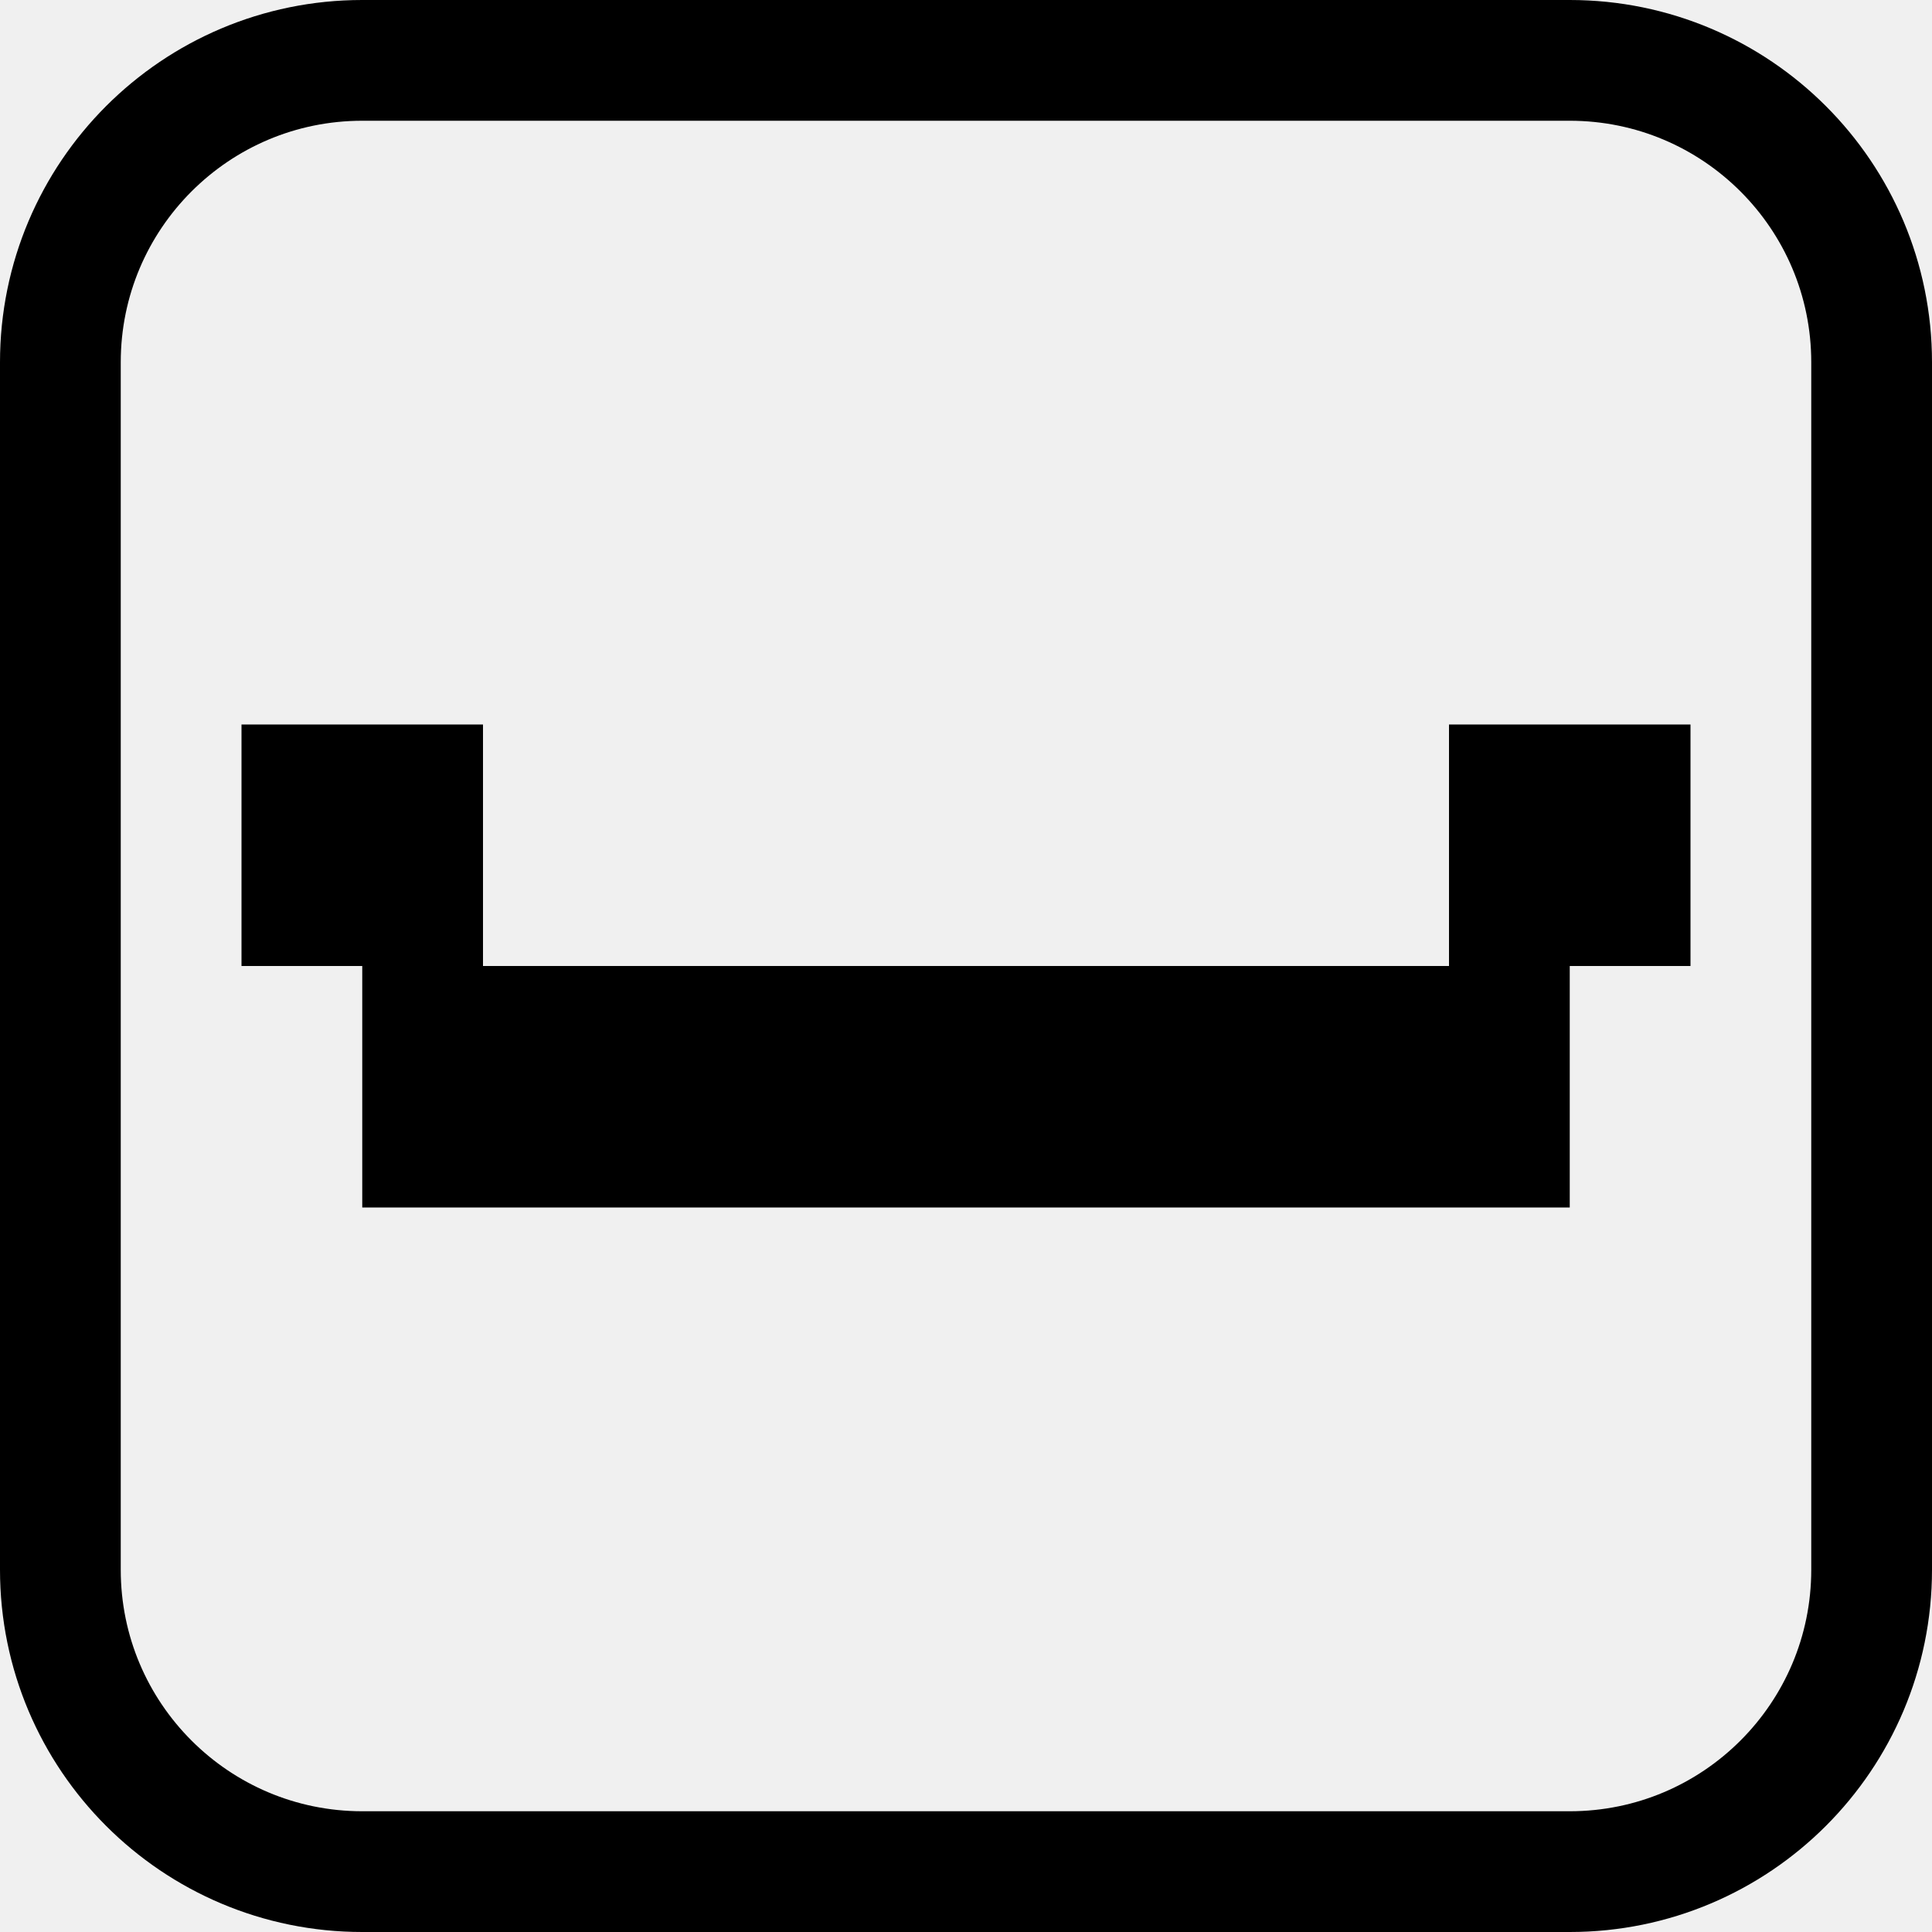
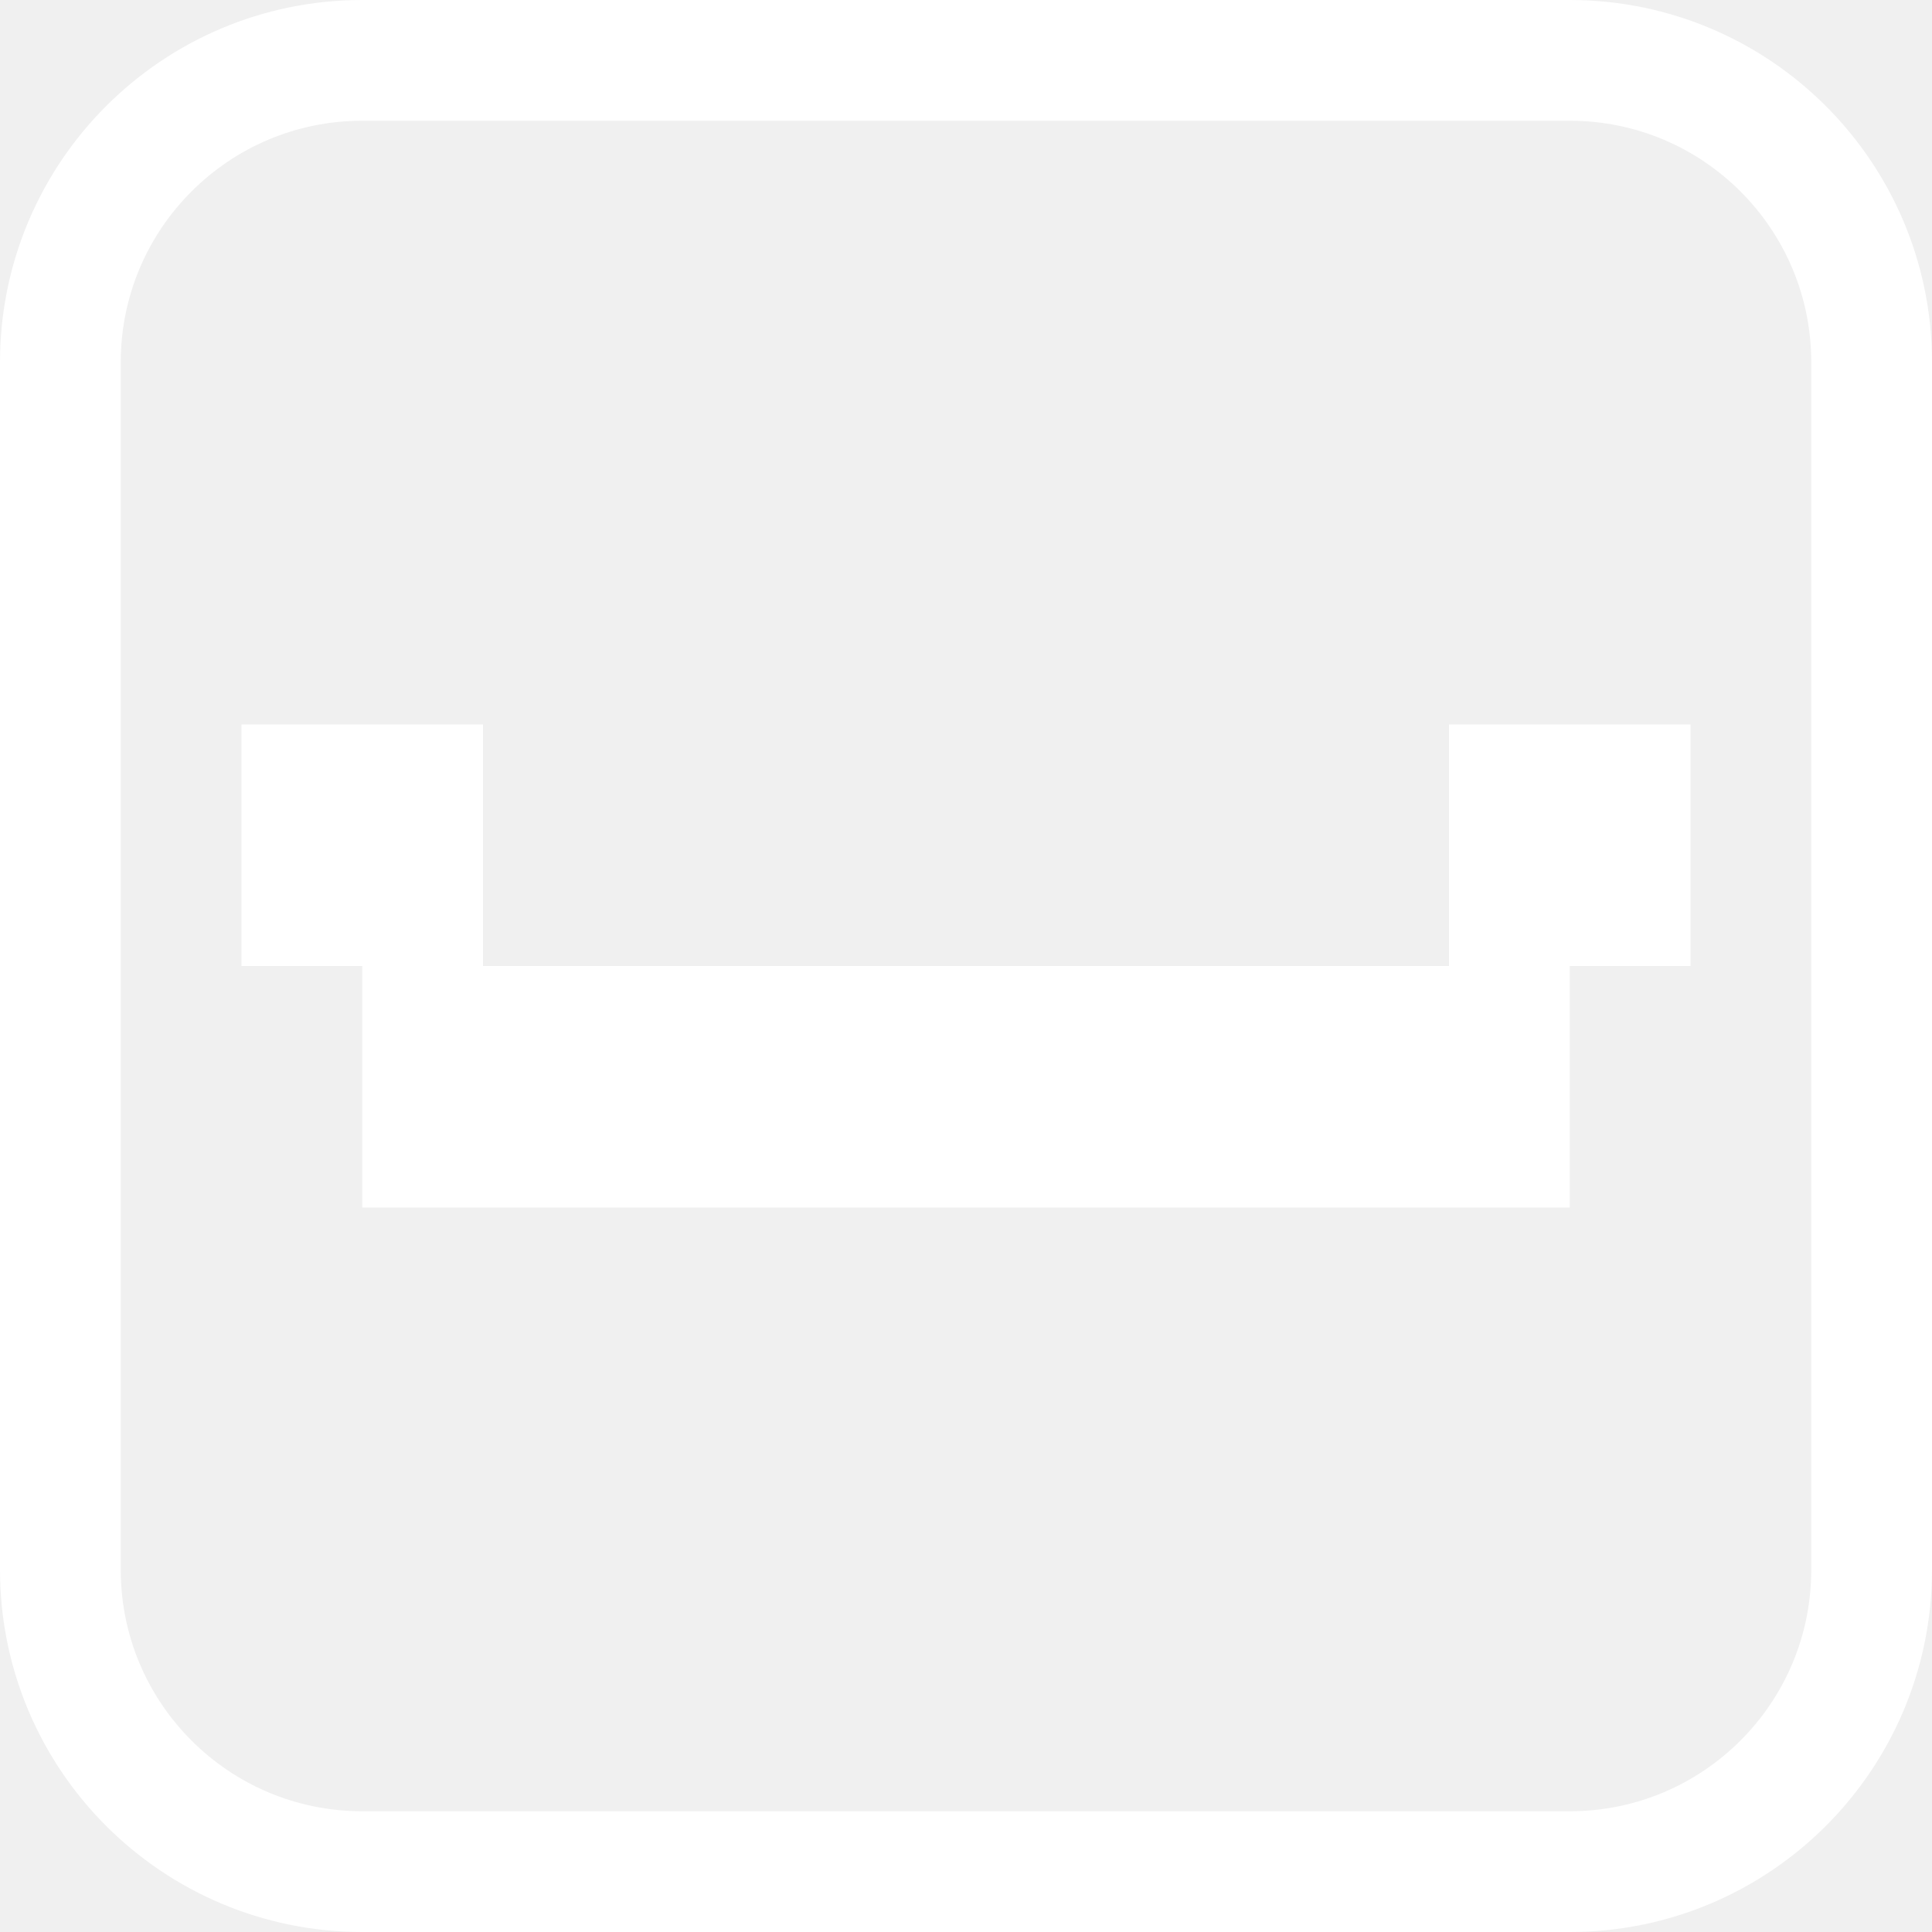
<svg xmlns="http://www.w3.org/2000/svg" width="16" height="16" viewBox="0 0 16 16" fill="none">
-   <rect x="0.5" y="0.5" width="15" height="15" rx="2.5" stroke="black" />
-   <rect x="3" y="8" width="10" height="2" fill="black" />
-   <rect x="2" y="6" width="2" height="2" fill="black" />
-   <rect x="12" y="6" width="2" height="2" fill="black" />
+   <rect x="0.5" y="0.5" width="15" height="15" rx="2.5" stroke="white" />
+   <rect x="3" y="8" width="10" height="2" fill="white" />
+   <rect x="2" y="6" width="2" height="2" fill="white" />
+   <rect x="12" y="6" width="2" height="2" fill="white" />
</svg>
